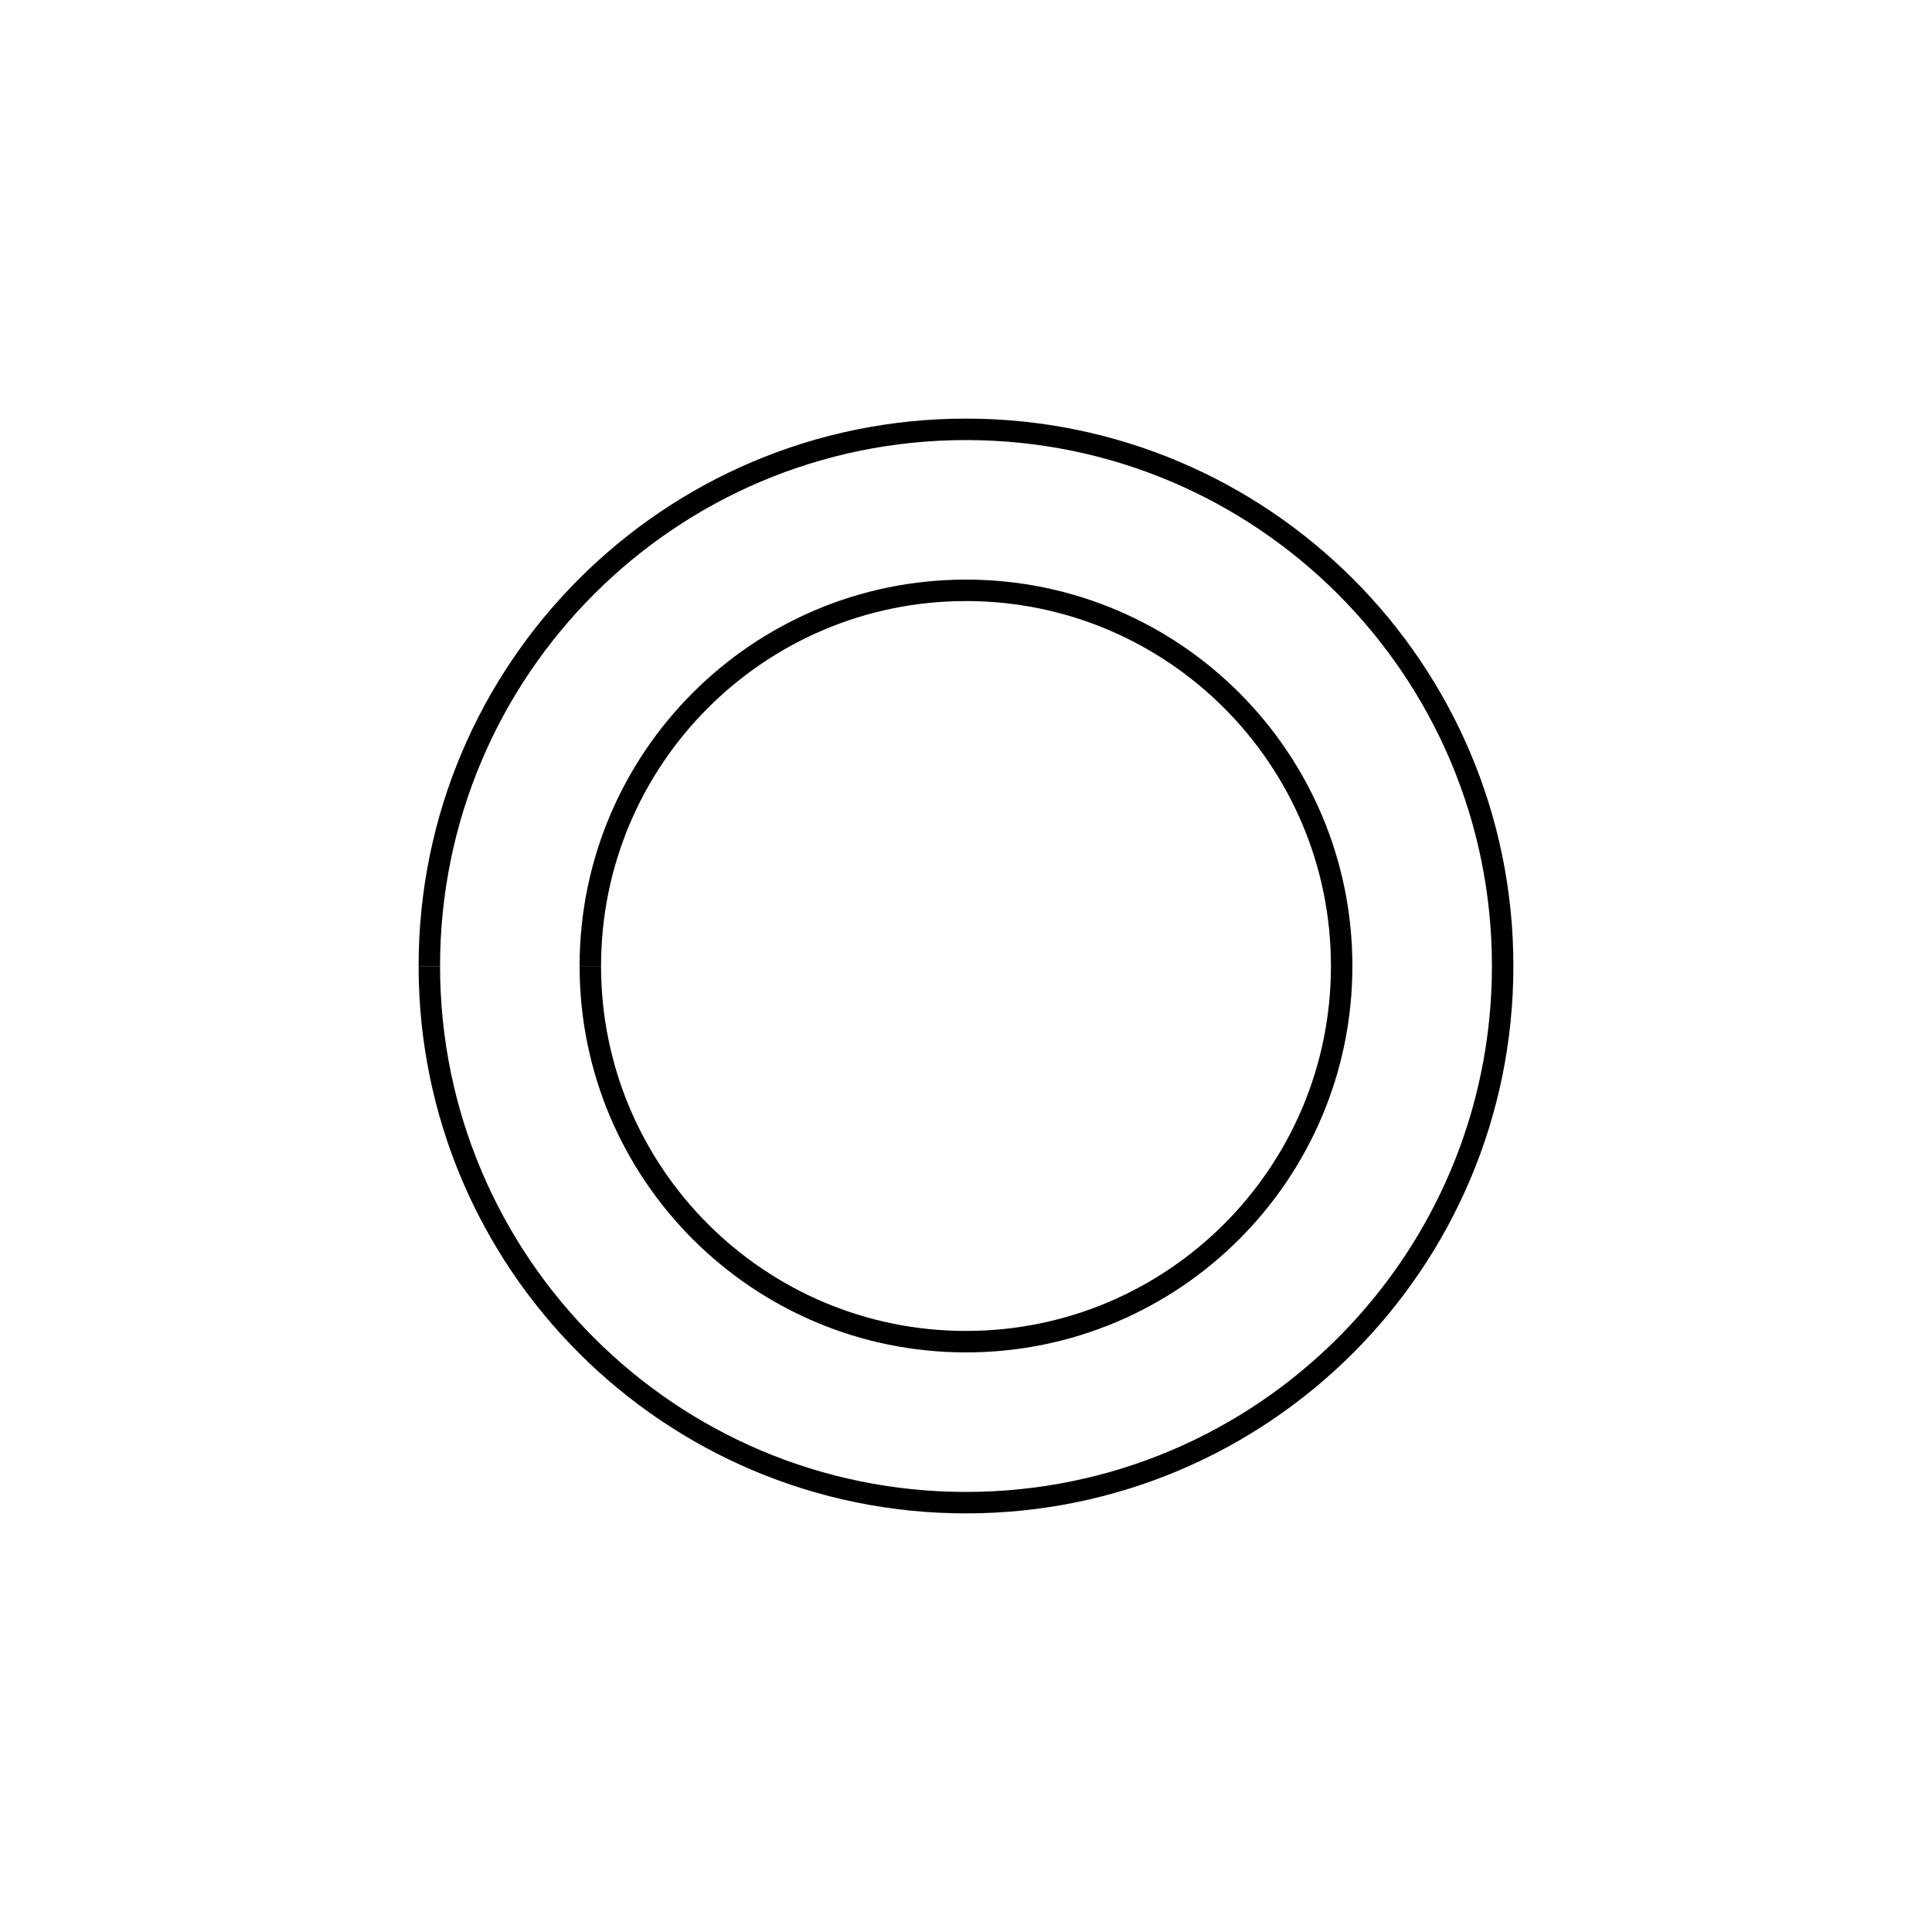
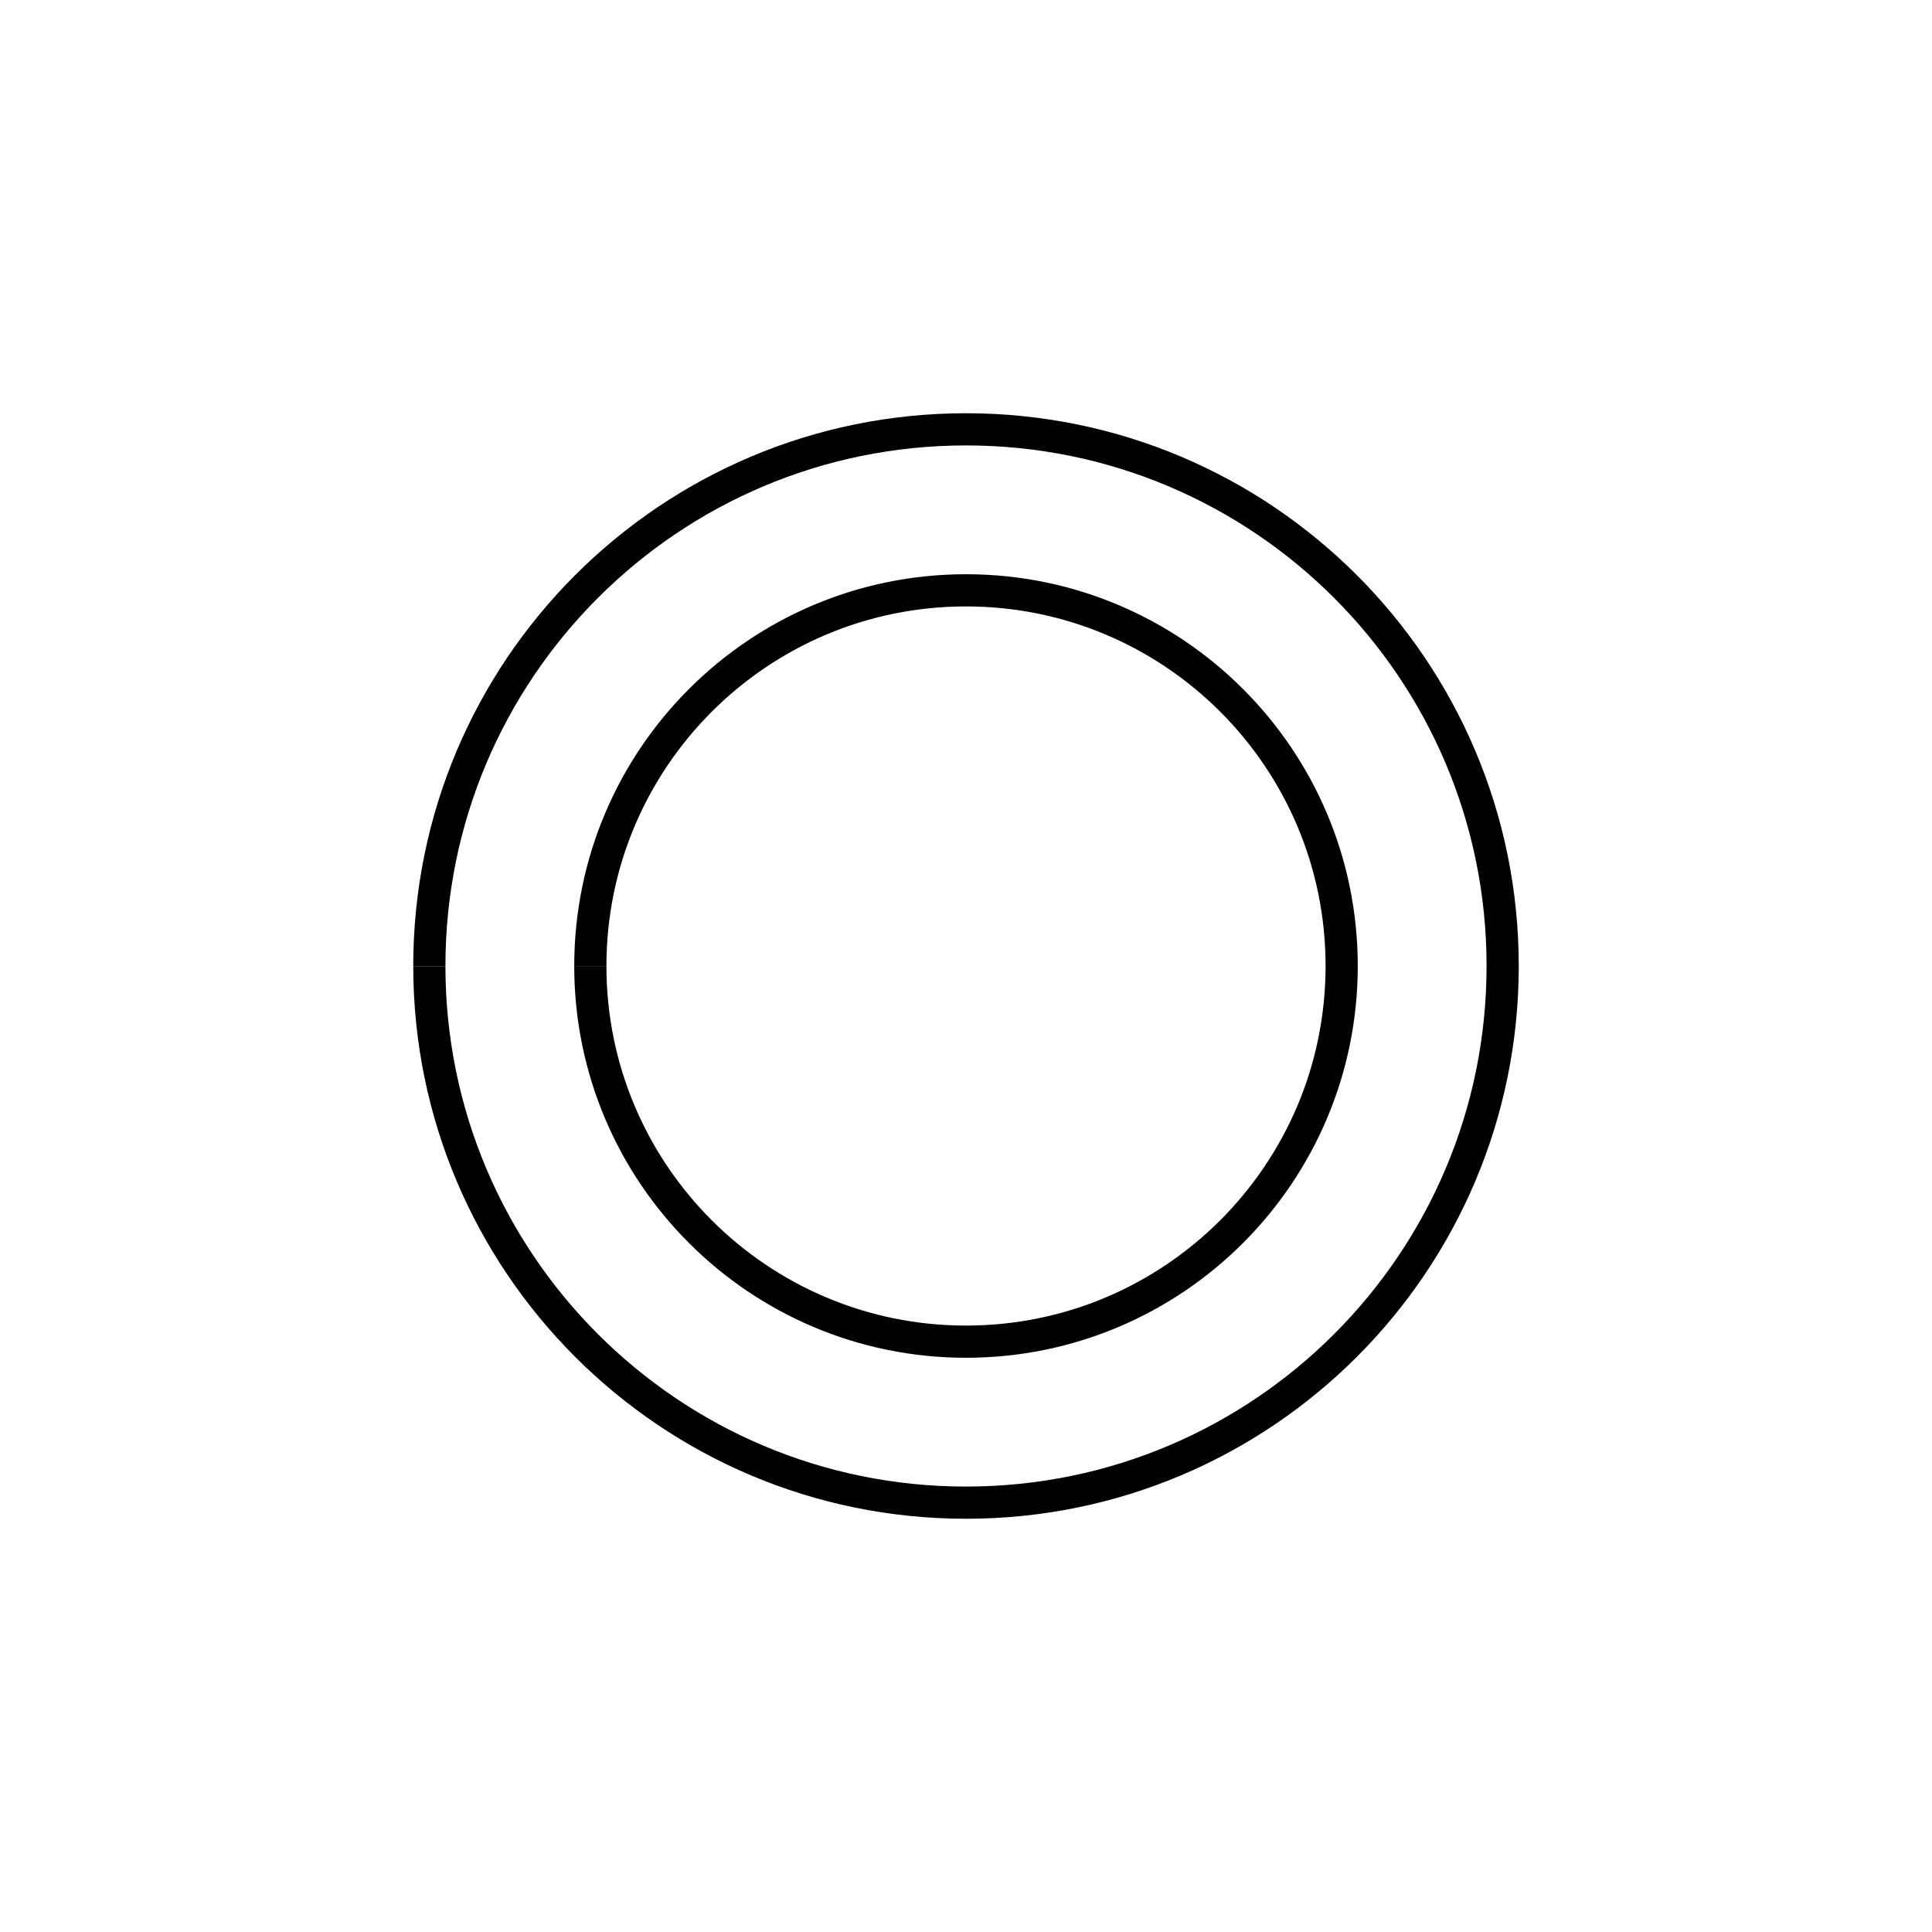
<svg xmlns="http://www.w3.org/2000/svg" width="360" height="360" viewBox="0 0 95.25 95.25" version="1.1" id="svg8">
  <defs id="defs2" />
  <g id="layer1" transform="translate(0,-201.75)">
-     <path style="fill:none;stroke:#000000;stroke-width:1.058;stroke-miterlimit:4;stroke-dasharray:none" id="path4194" d="M 21.167,249.375 A 26.458,26.458 0 0 1 47.623,222.917 26.458,26.458 0 0 1 74.083,249.372 26.458,26.458 0 0 1 47.63,275.833 26.458,26.458 0 0 1 21.167,249.382" />
-     <path style="fill:none;stroke:#000000;stroke-width:1.058;stroke-miterlimit:4;stroke-dasharray:none" id="path5378" d="M 29.104,249.375 A 18.521,18.521 0 0 1 47.624,230.854 18.521,18.521 0 0 1 66.146,249.373 18.521,18.521 0 0 1 47.629,267.896 18.521,18.521 0 0 1 29.104,249.38" />
+     <path style="fill:none;stroke:#000000;stroke-width:1.587;stroke-miterlimit:4;stroke-dasharray:none" id="path4194" d="M 21.167,249.375 A 26.458,26.458 0 0 1 47.623,222.917 26.458,26.458 0 0 1 74.083,249.372 26.458,26.458 0 0 1 47.63,275.833 26.458,26.458 0 0 1 21.167,249.382" />
+     <path style="fill:none;stroke:#000000;stroke-width:1.587;stroke-miterlimit:4;stroke-dasharray:none" id="path5378" d="M 29.104,249.375 A 18.521,18.521 0 0 1 47.624,230.854 18.521,18.521 0 0 1 66.146,249.373 18.521,18.521 0 0 1 47.629,267.896 18.521,18.521 0 0 1 29.104,249.38" />
  </g>
</svg>
